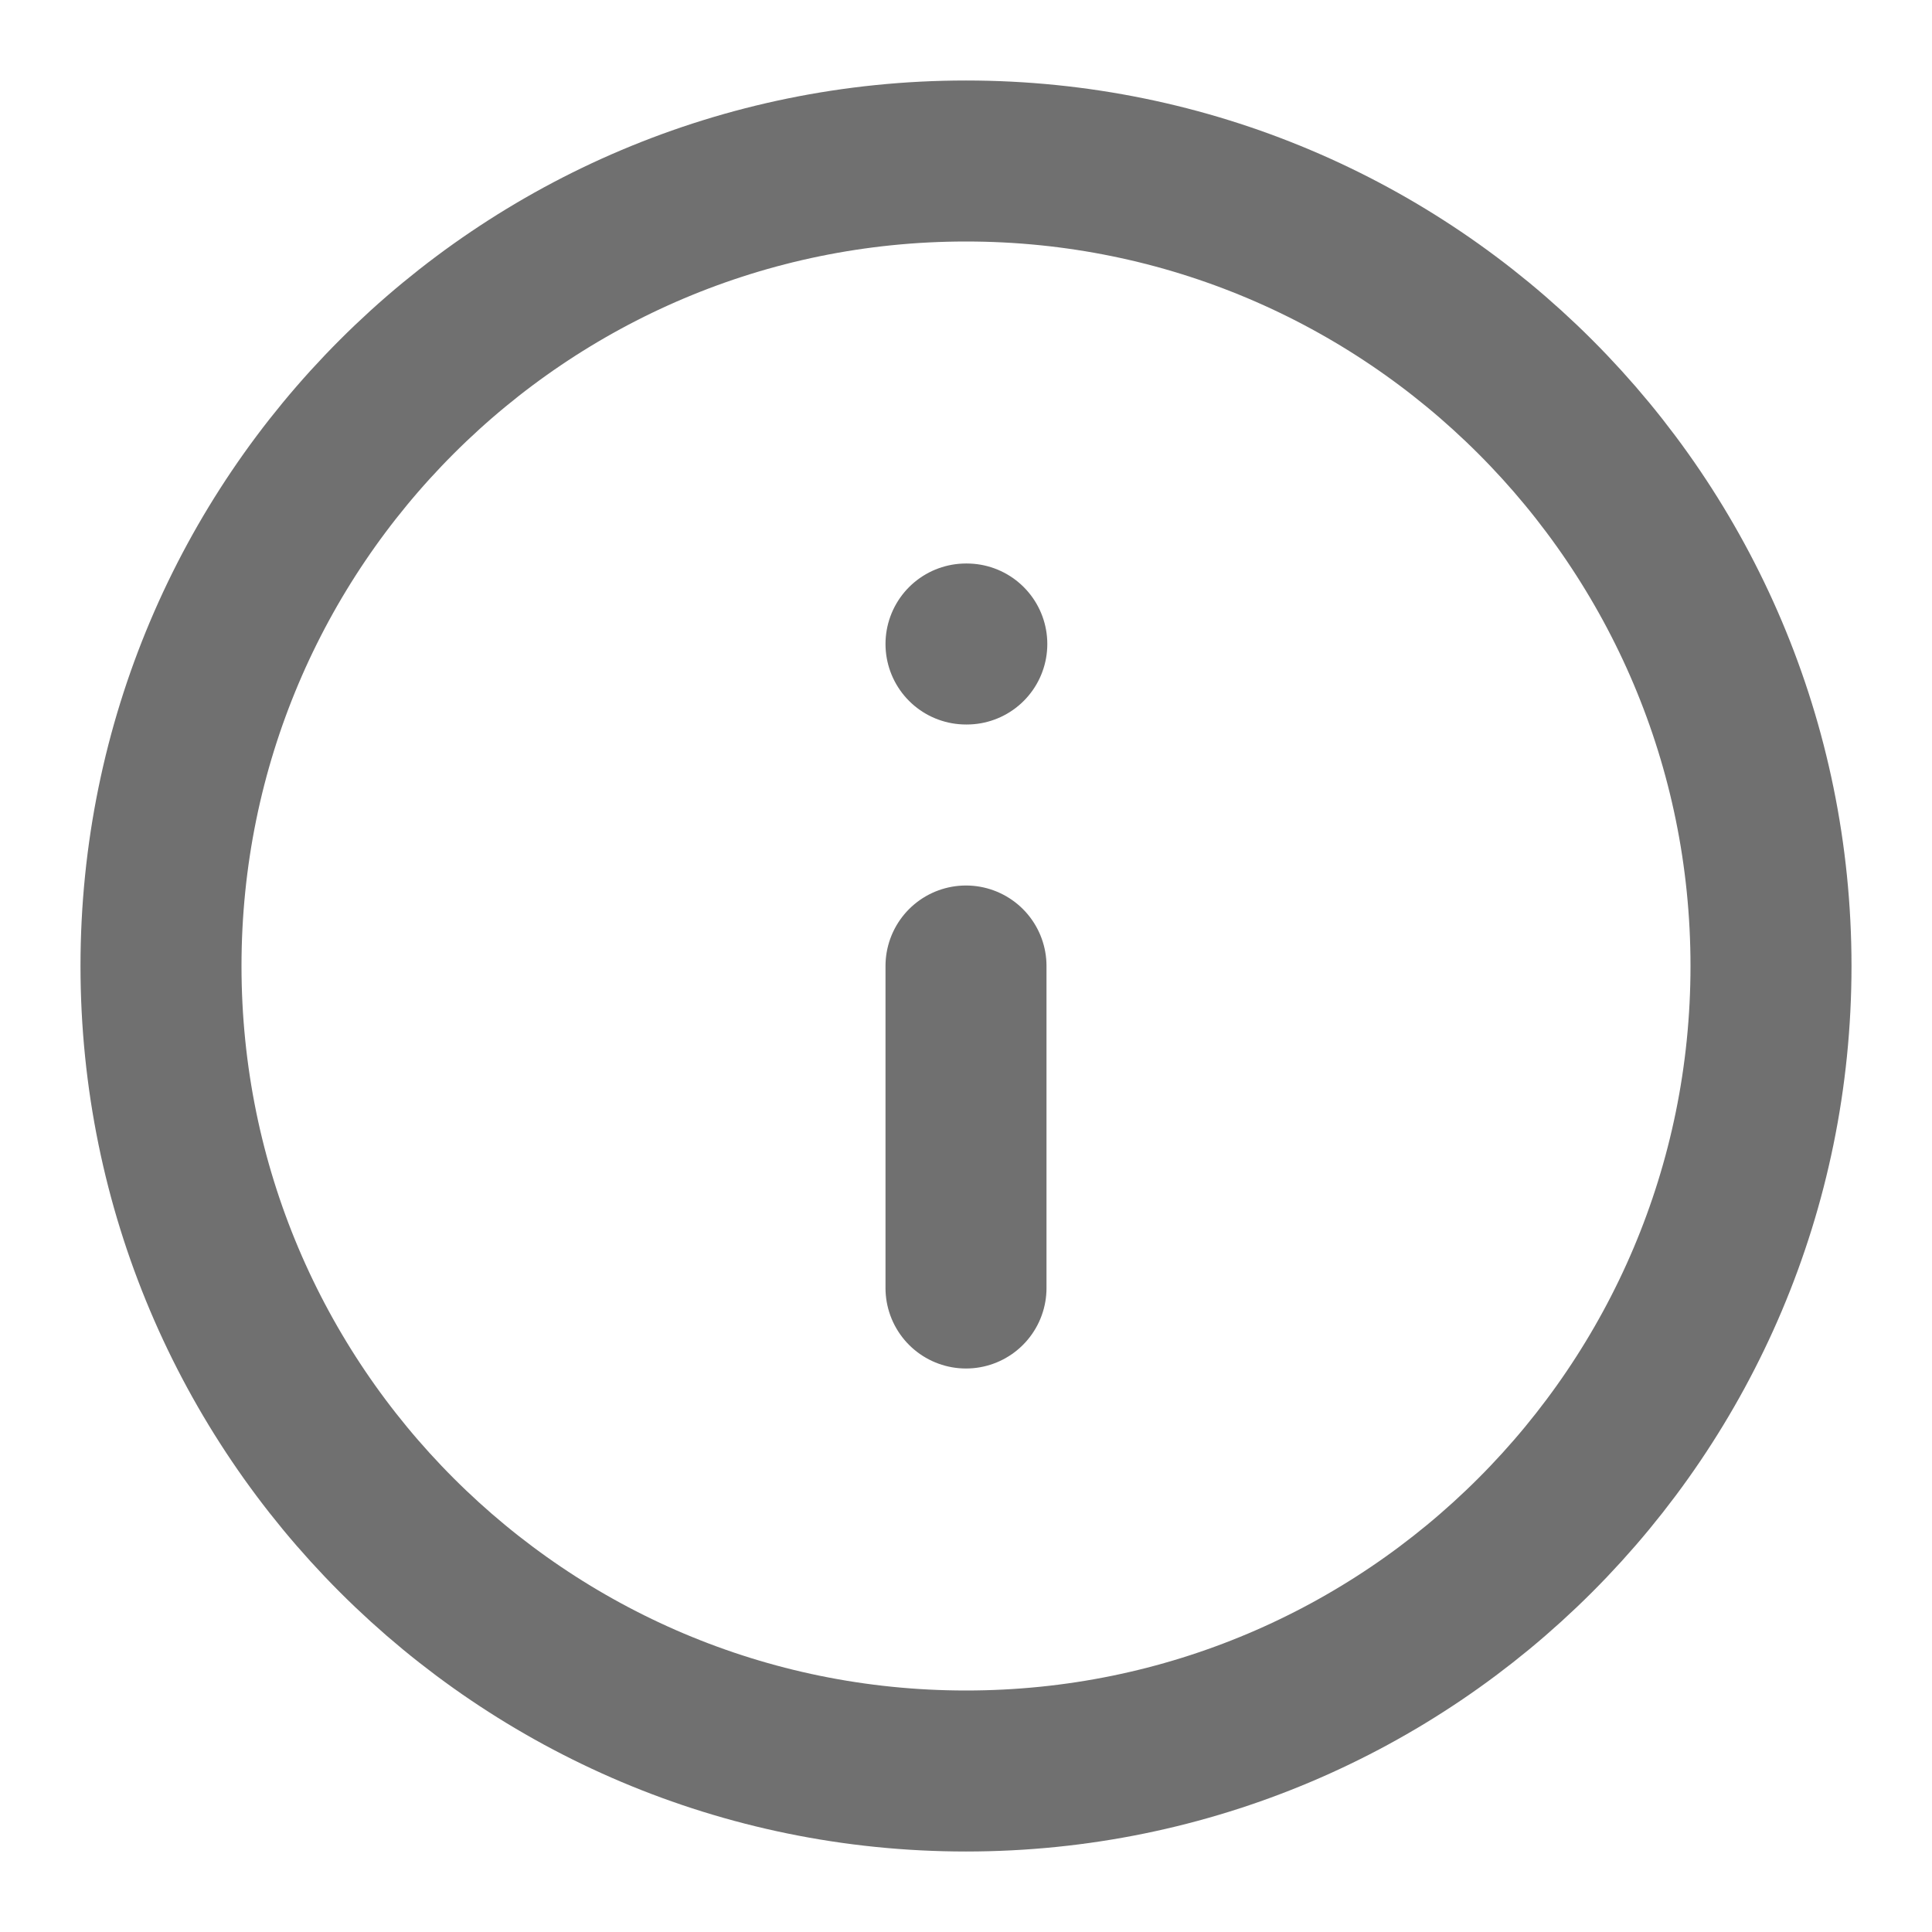
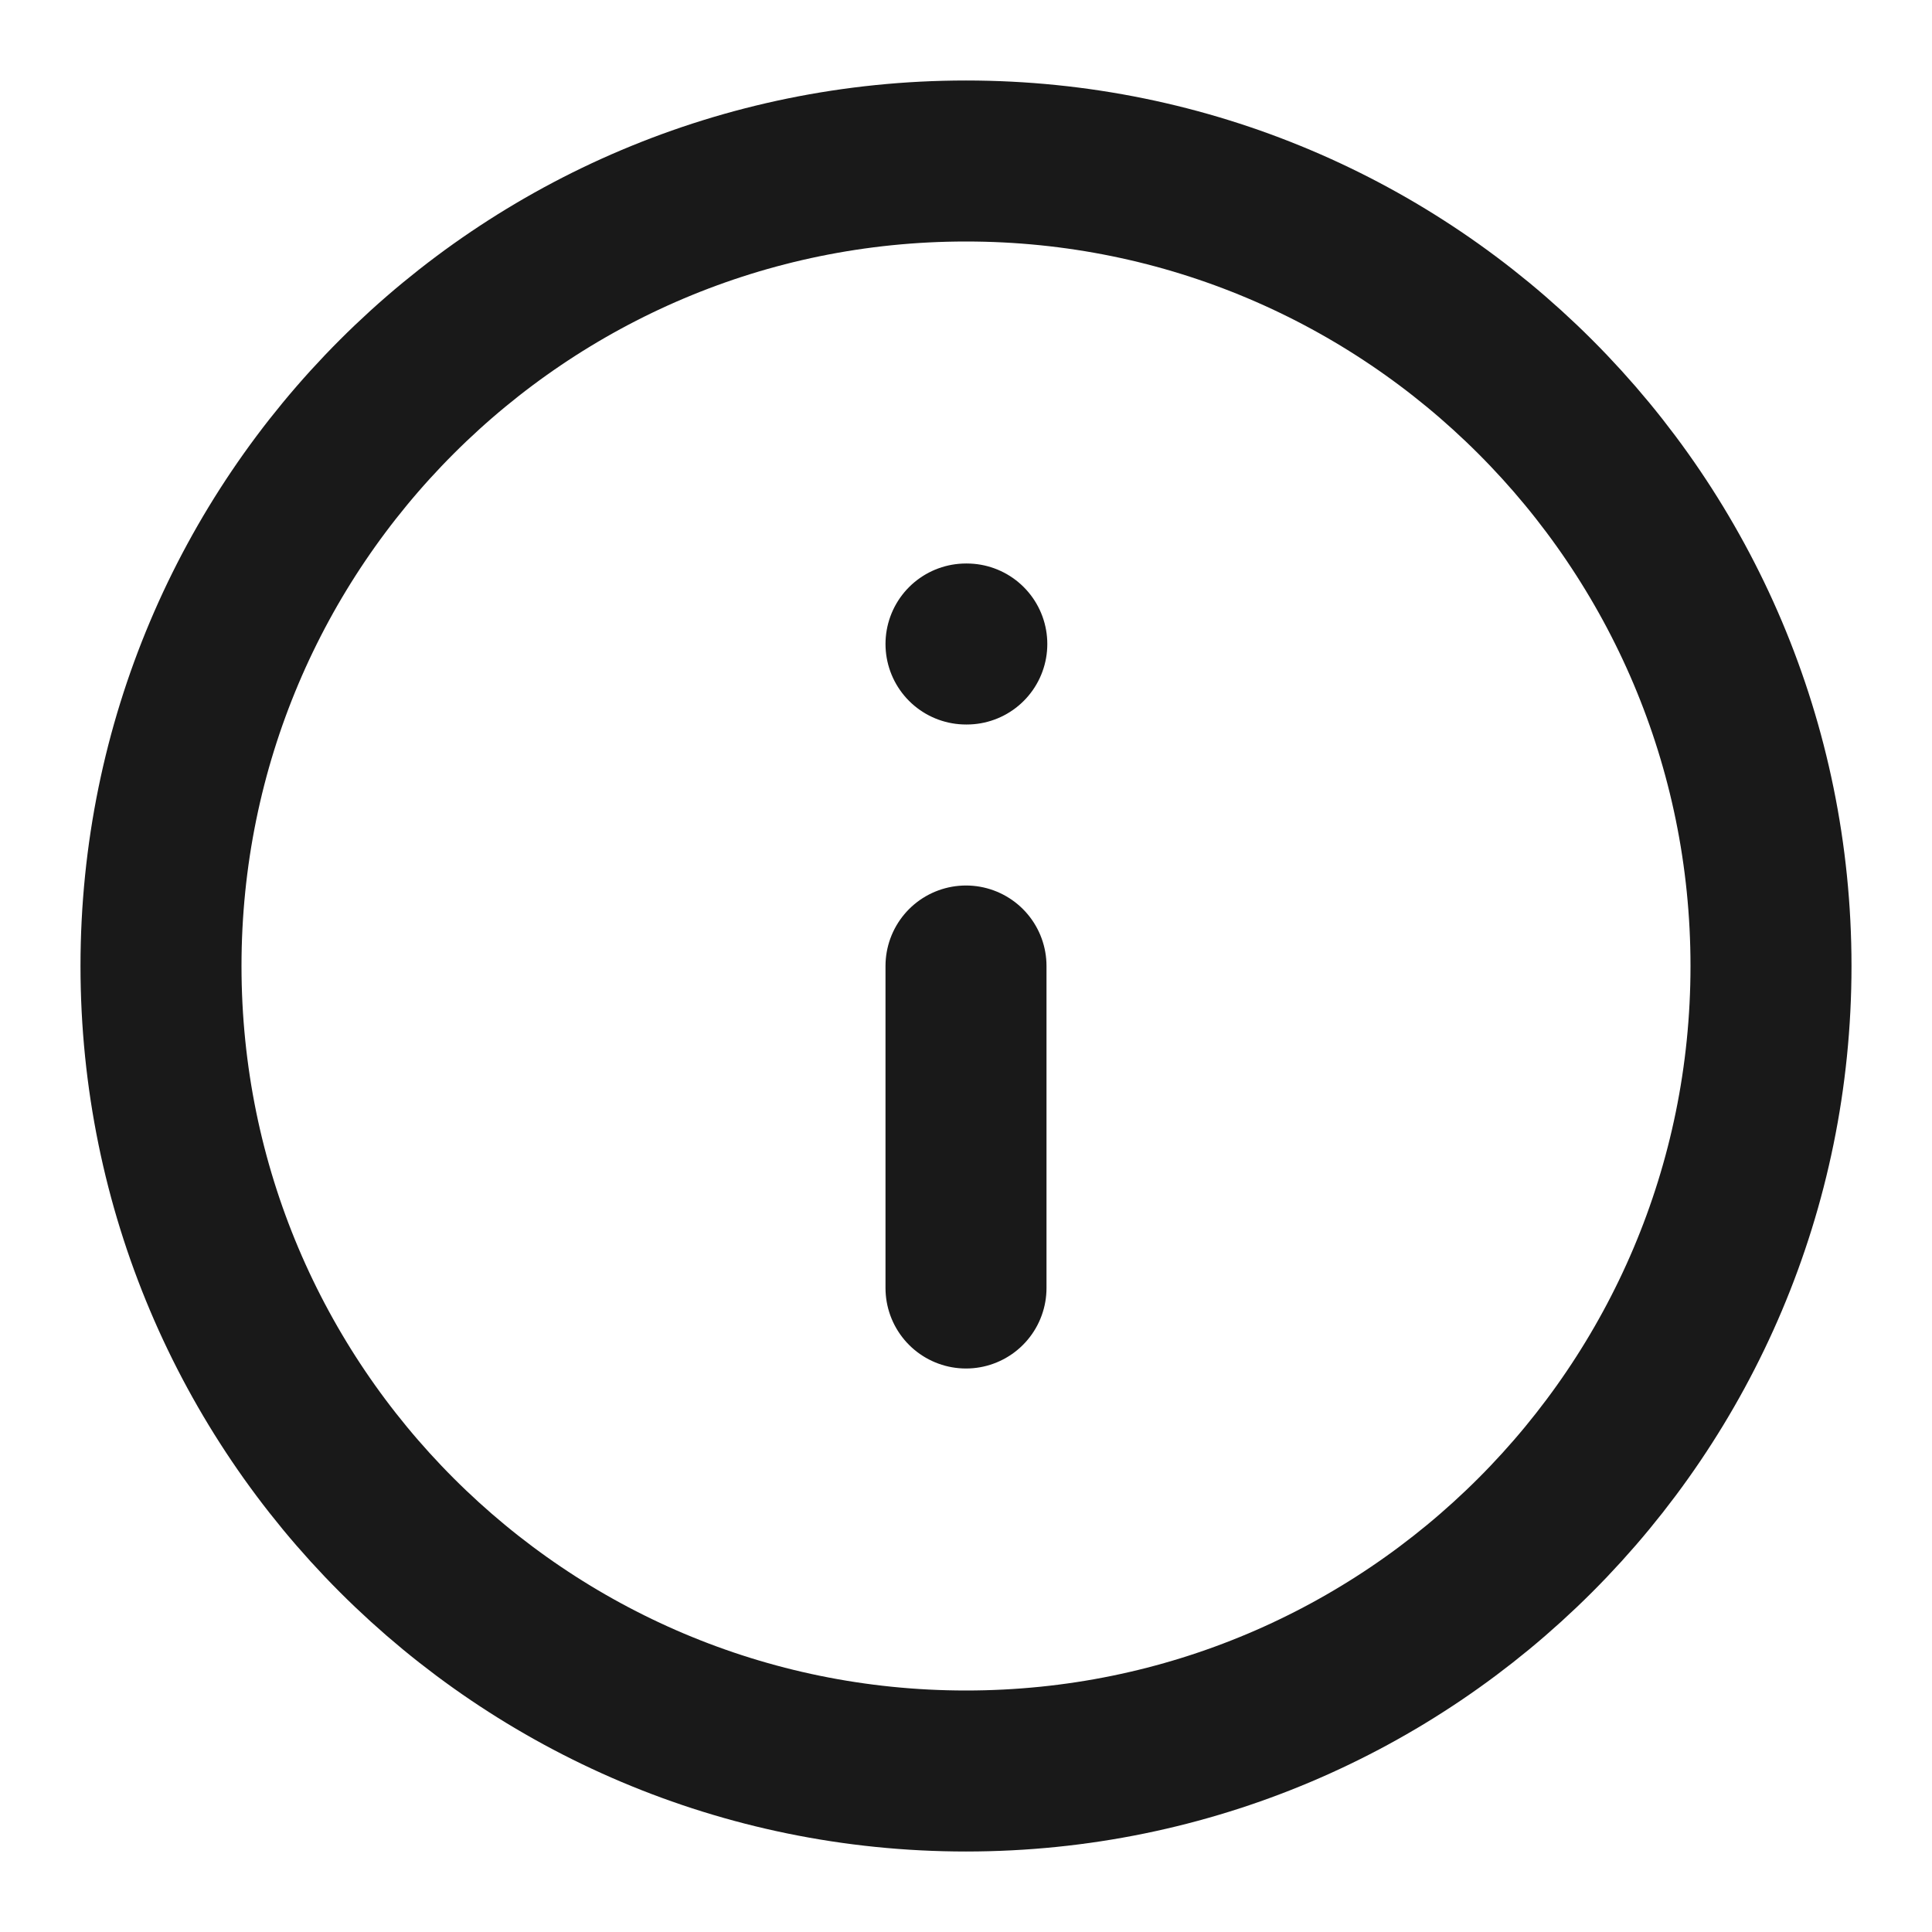
<svg xmlns="http://www.w3.org/2000/svg" width="24" height="24" viewBox="0 0 24 24" fill="none">
  <mask id="mask0_23_77" style="mask-type:alpha" maskUnits="userSpaceOnUse" x="1" y="1" width="22" height="22">
    <path d="M12 16V12M12 8H12.01M22 12C22 17.523 17.523 22 12 22C6.477 22 2 17.523 2 12C2 6.477 6.477 2 12 2C17.523 2 22 6.477 22 12Z" stroke="#6C7E9D" stroke-width="2" stroke-linecap="round" stroke-linejoin="round" />
  </mask>
  <g mask="url(#mask0_23_77)">
-     <rect width="24" height="24" fill="currentColor" fill-opacity="0.56" />
+     <rect width="24" height="24" fill="currentColor" fill-opacity="0.9" />
  </g>
</svg>
